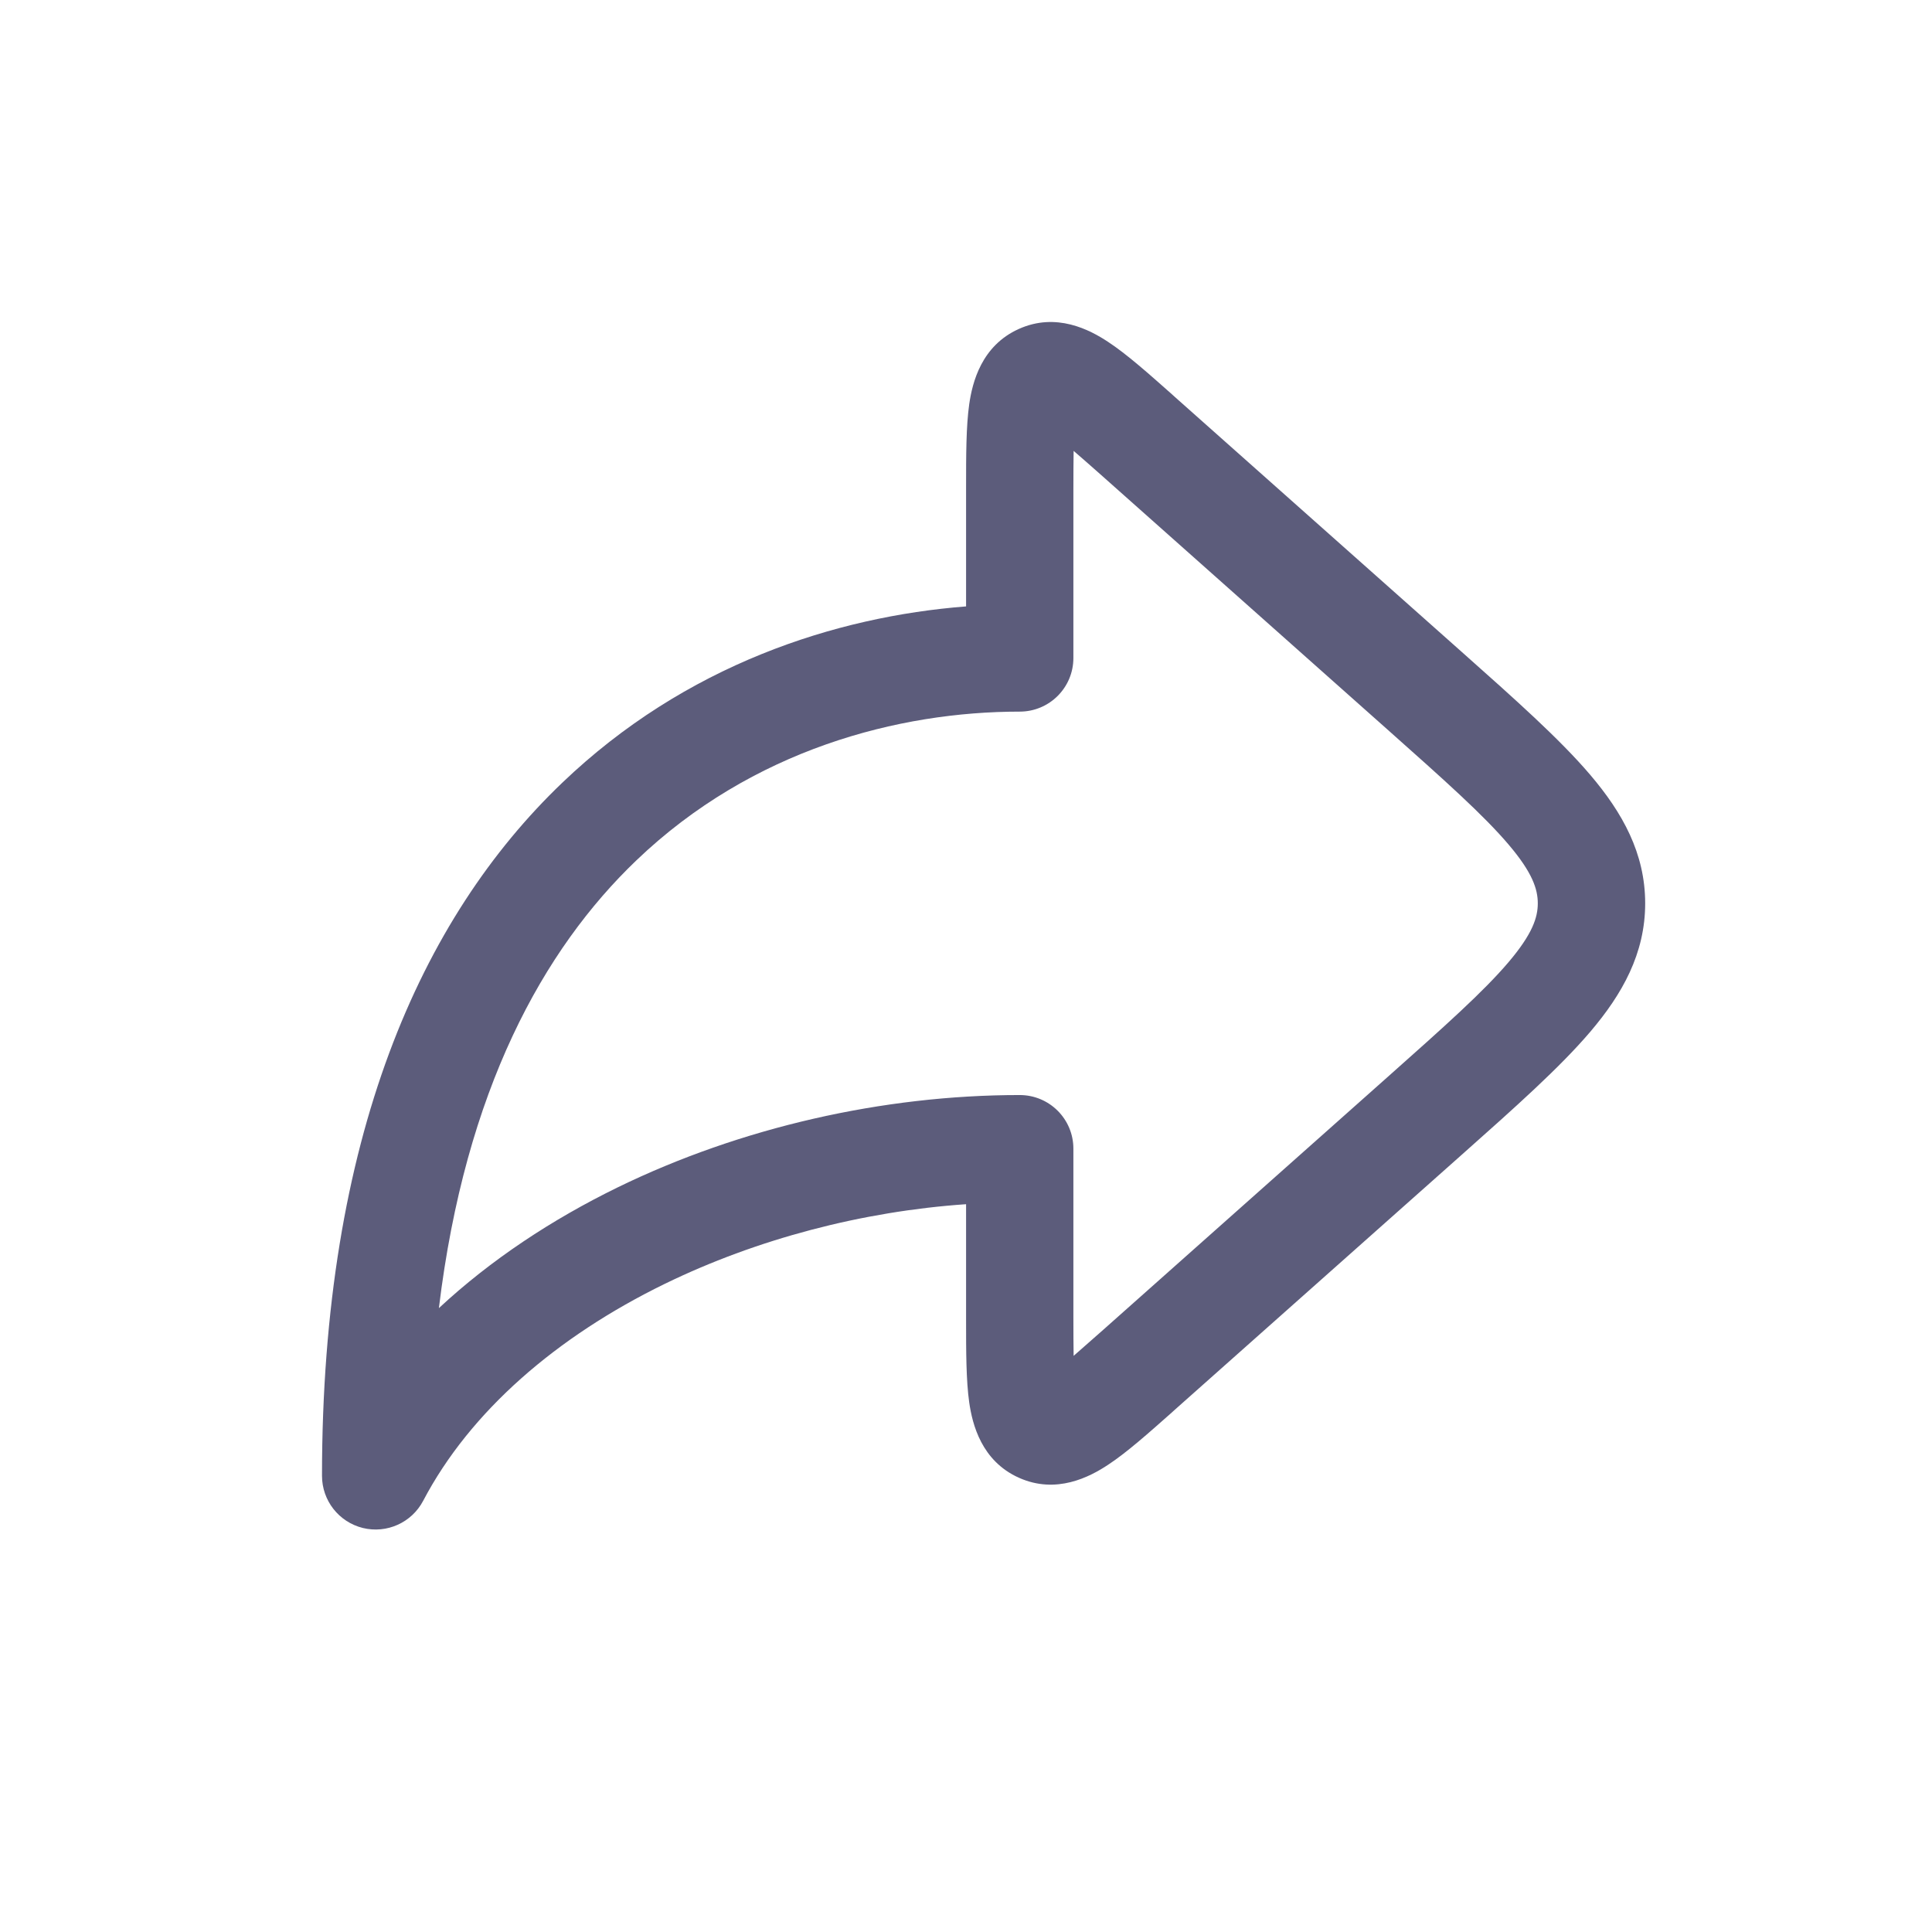
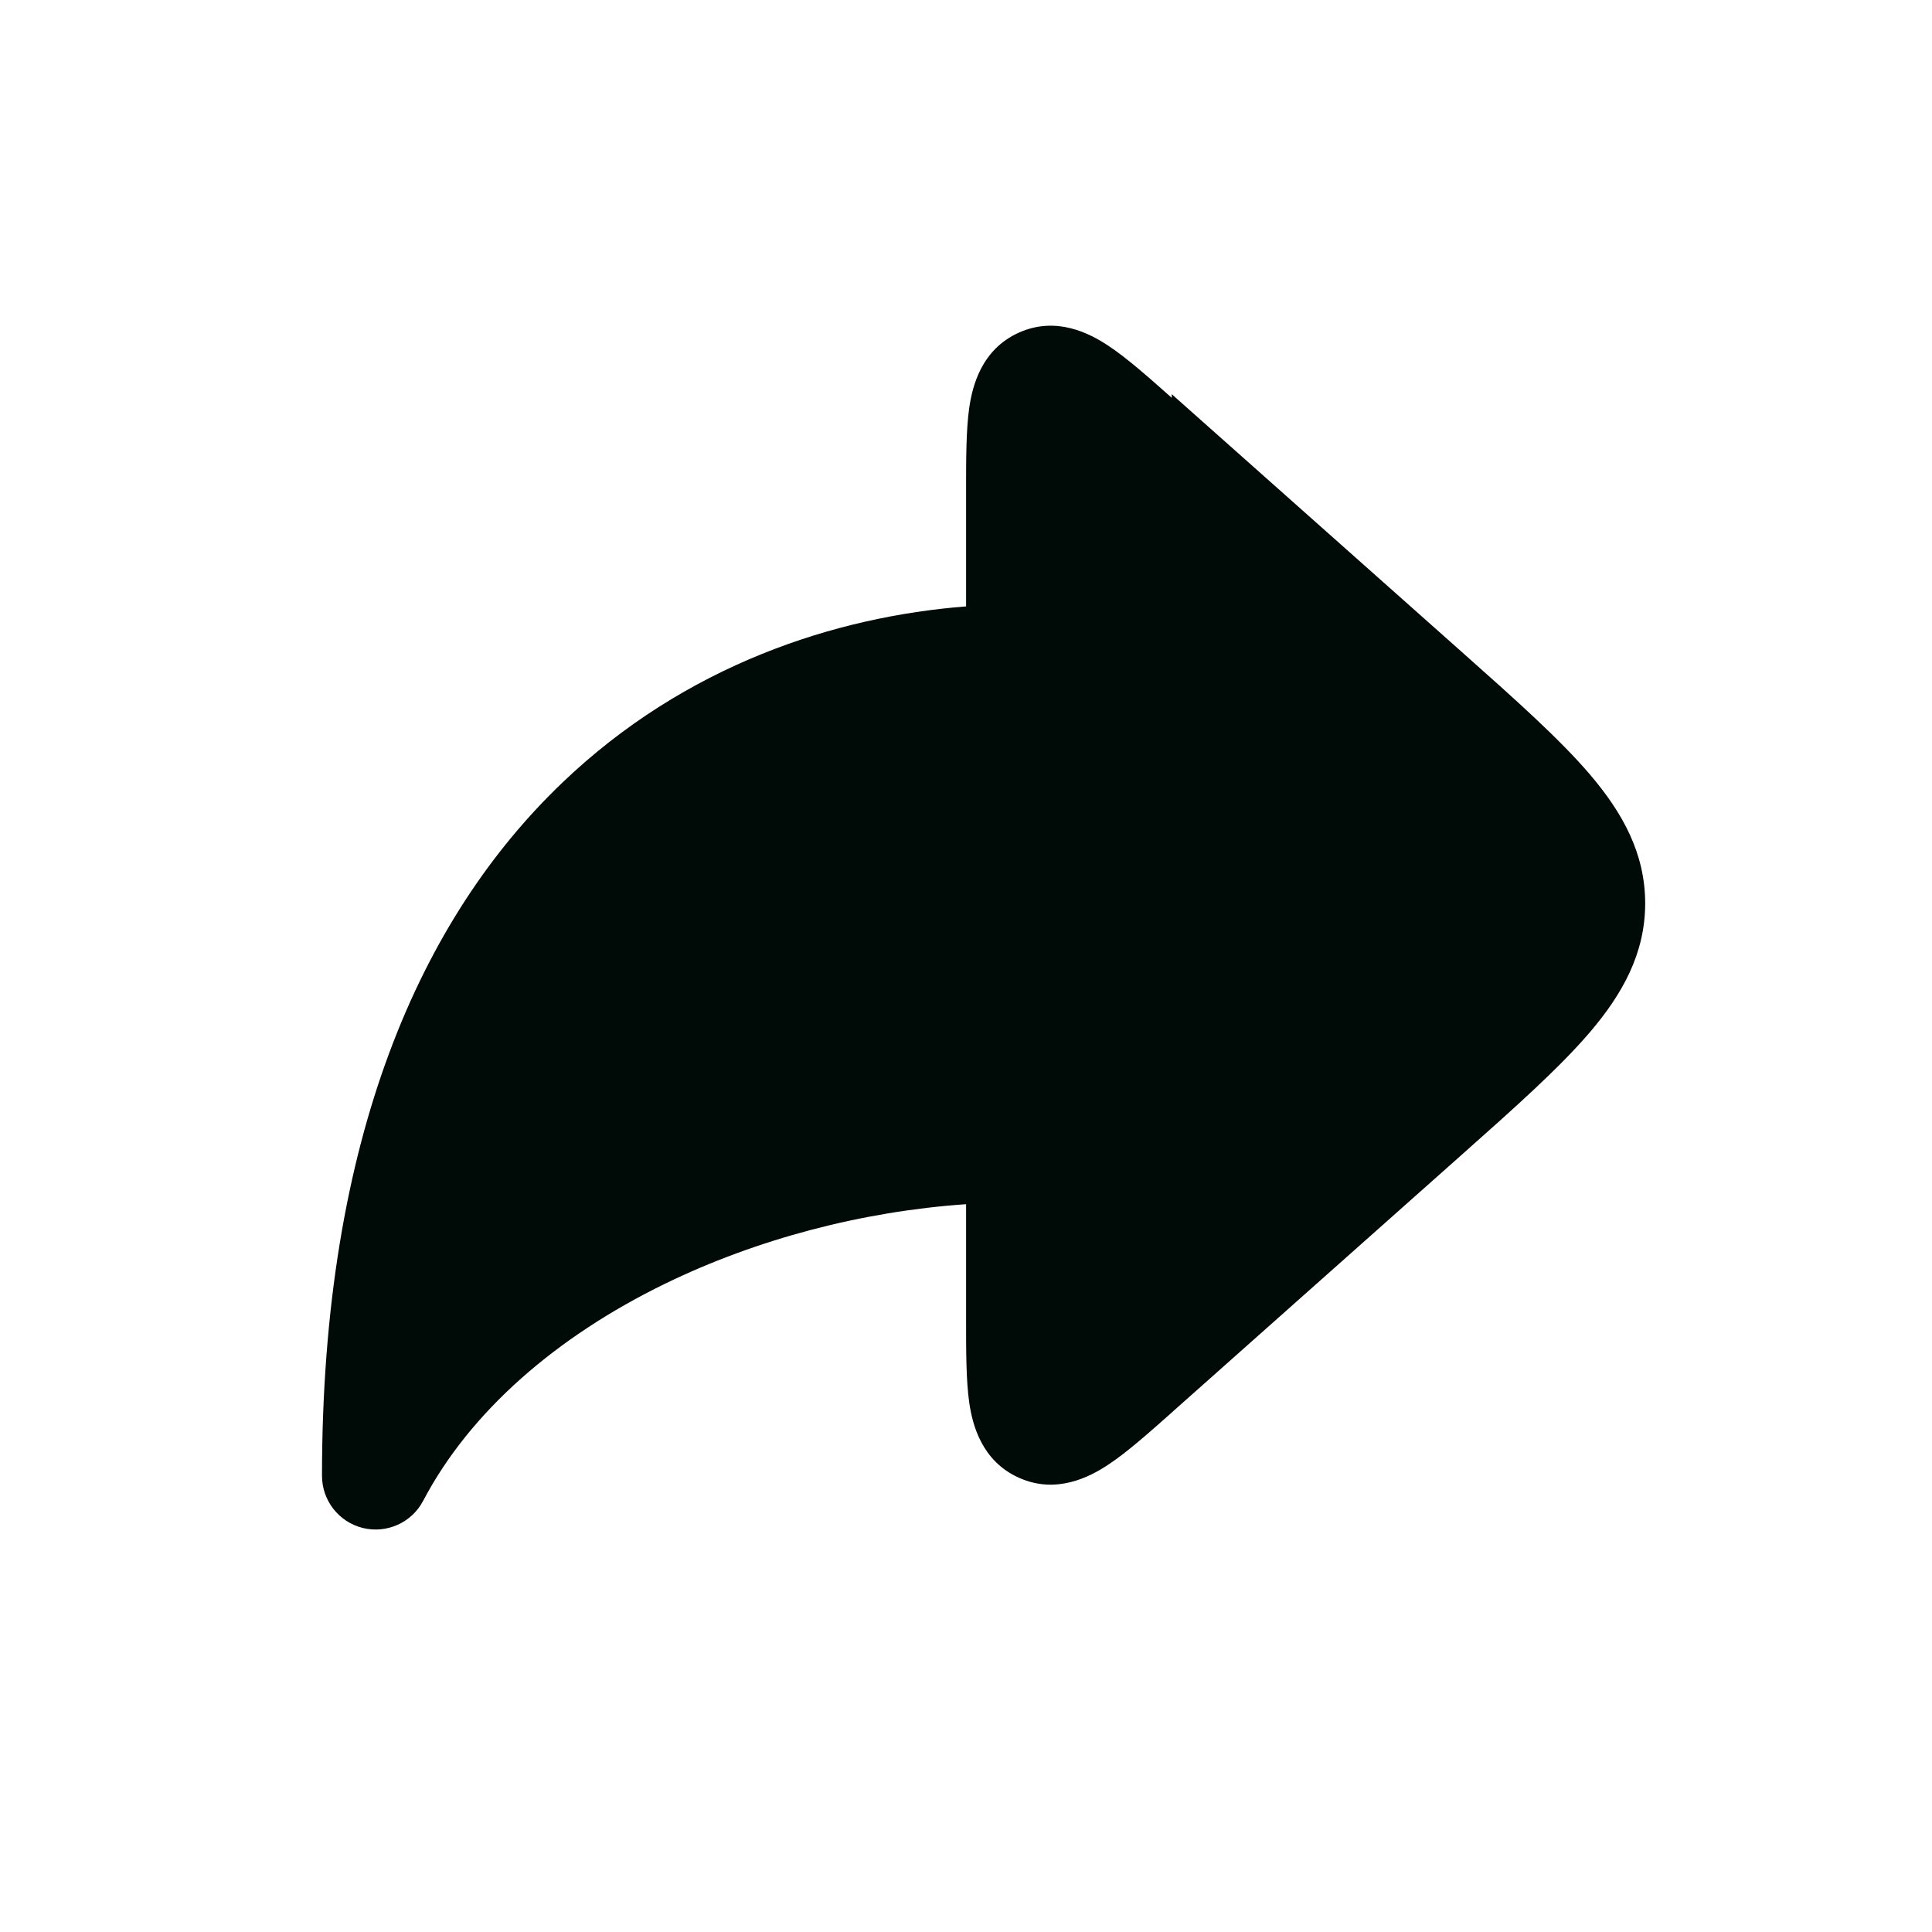
<svg xmlns="http://www.w3.org/2000/svg" width="24" height="24" viewBox="0 0 24 24" fill="none">
-   <path fill-rule="evenodd" clip-rule="evenodd" d="M14.556 4.896C14.567 4.906 14.578 4.916 14.59 4.927L18.158 8.098C18.824 8.69 19.376 9.181 19.755 9.626C20.153 10.094 20.437 10.598 20.437 11.222C20.437 11.845 20.153 12.349 19.755 12.817C19.376 13.262 18.824 13.753 18.158 14.345L14.59 17.516C14.578 17.527 14.567 17.537 14.556 17.547C14.267 17.803 13.998 18.043 13.765 18.196C13.537 18.347 13.122 18.566 12.657 18.357C12.191 18.148 12.079 17.692 12.04 17.422C12.001 17.146 12.001 16.785 12.001 16.4C12.001 16.384 12.001 16.369 12.001 16.354V14.959C10.71 15.048 9.403 15.391 8.259 15.948C6.914 16.604 5.84 17.533 5.257 18.643C5.114 18.915 4.805 19.054 4.507 18.981C4.209 18.907 4 18.64 4 18.333C4 14.136 5.228 11.404 6.984 9.724C8.514 8.259 10.38 7.659 12.001 7.533V6.089C12.001 6.074 12.001 6.059 12.001 6.043C12.001 5.657 12.001 5.297 12.04 5.021C12.079 4.751 12.191 4.295 12.657 4.086C13.122 3.877 13.537 4.096 13.765 4.247C13.998 4.4 14.267 4.64 14.556 4.896ZM13.337 5.601C13.437 5.687 13.557 5.793 13.704 5.923L17.235 9.062C17.947 9.695 18.428 10.124 18.739 10.49C19.038 10.841 19.103 11.047 19.103 11.222C19.103 11.396 19.038 11.601 18.739 11.953C18.428 12.319 17.947 12.748 17.235 13.381L13.704 16.52C13.557 16.65 13.437 16.756 13.337 16.843C13.335 16.71 13.334 16.55 13.334 16.354V14.269C13.334 13.901 13.036 13.603 12.667 13.603C10.967 13.603 9.2 14.006 7.675 14.749C6.858 15.148 6.098 15.649 5.452 16.25C5.78 13.541 6.749 11.794 7.906 10.687C9.346 9.309 11.165 8.84 12.667 8.84C13.036 8.84 13.334 8.542 13.334 8.174V6.089C13.334 5.893 13.335 5.733 13.337 5.601Z" fill="#5C5C7B" />
+   <path fill-rule="evenodd" clip-rule="evenodd" d="M14.556 4.896C14.567 4.906 14.578 4.916 14.59 4.927L18.158 8.098C18.824 8.69 19.376 9.181 19.755 9.626C20.153 10.094 20.437 10.598 20.437 11.222C20.437 11.845 20.153 12.349 19.755 12.817C19.376 13.262 18.824 13.753 18.158 14.345L14.59 17.516C14.578 17.527 14.567 17.537 14.556 17.547C14.267 17.803 13.998 18.043 13.765 18.196C13.537 18.347 13.122 18.566 12.657 18.357C12.191 18.148 12.079 17.692 12.04 17.422C12.001 17.146 12.001 16.785 12.001 16.4C12.001 16.384 12.001 16.369 12.001 16.354V14.959C10.71 15.048 9.403 15.391 8.259 15.948C6.914 16.604 5.84 17.533 5.257 18.643C5.114 18.915 4.805 19.054 4.507 18.981C4.209 18.907 4 18.64 4 18.333C4 14.136 5.228 11.404 6.984 9.724C8.514 8.259 10.38 7.659 12.001 7.533V6.089C12.001 5.703 12.001 5.343 12.04 5.067C12.079 4.797 12.191 4.341 12.657 4.132C13.122 3.923 13.537 4.142 13.765 4.293C13.998 4.446 14.267 4.686 14.556 4.942L14.556 4.896Z" fill="#000A07" />
</svg>
